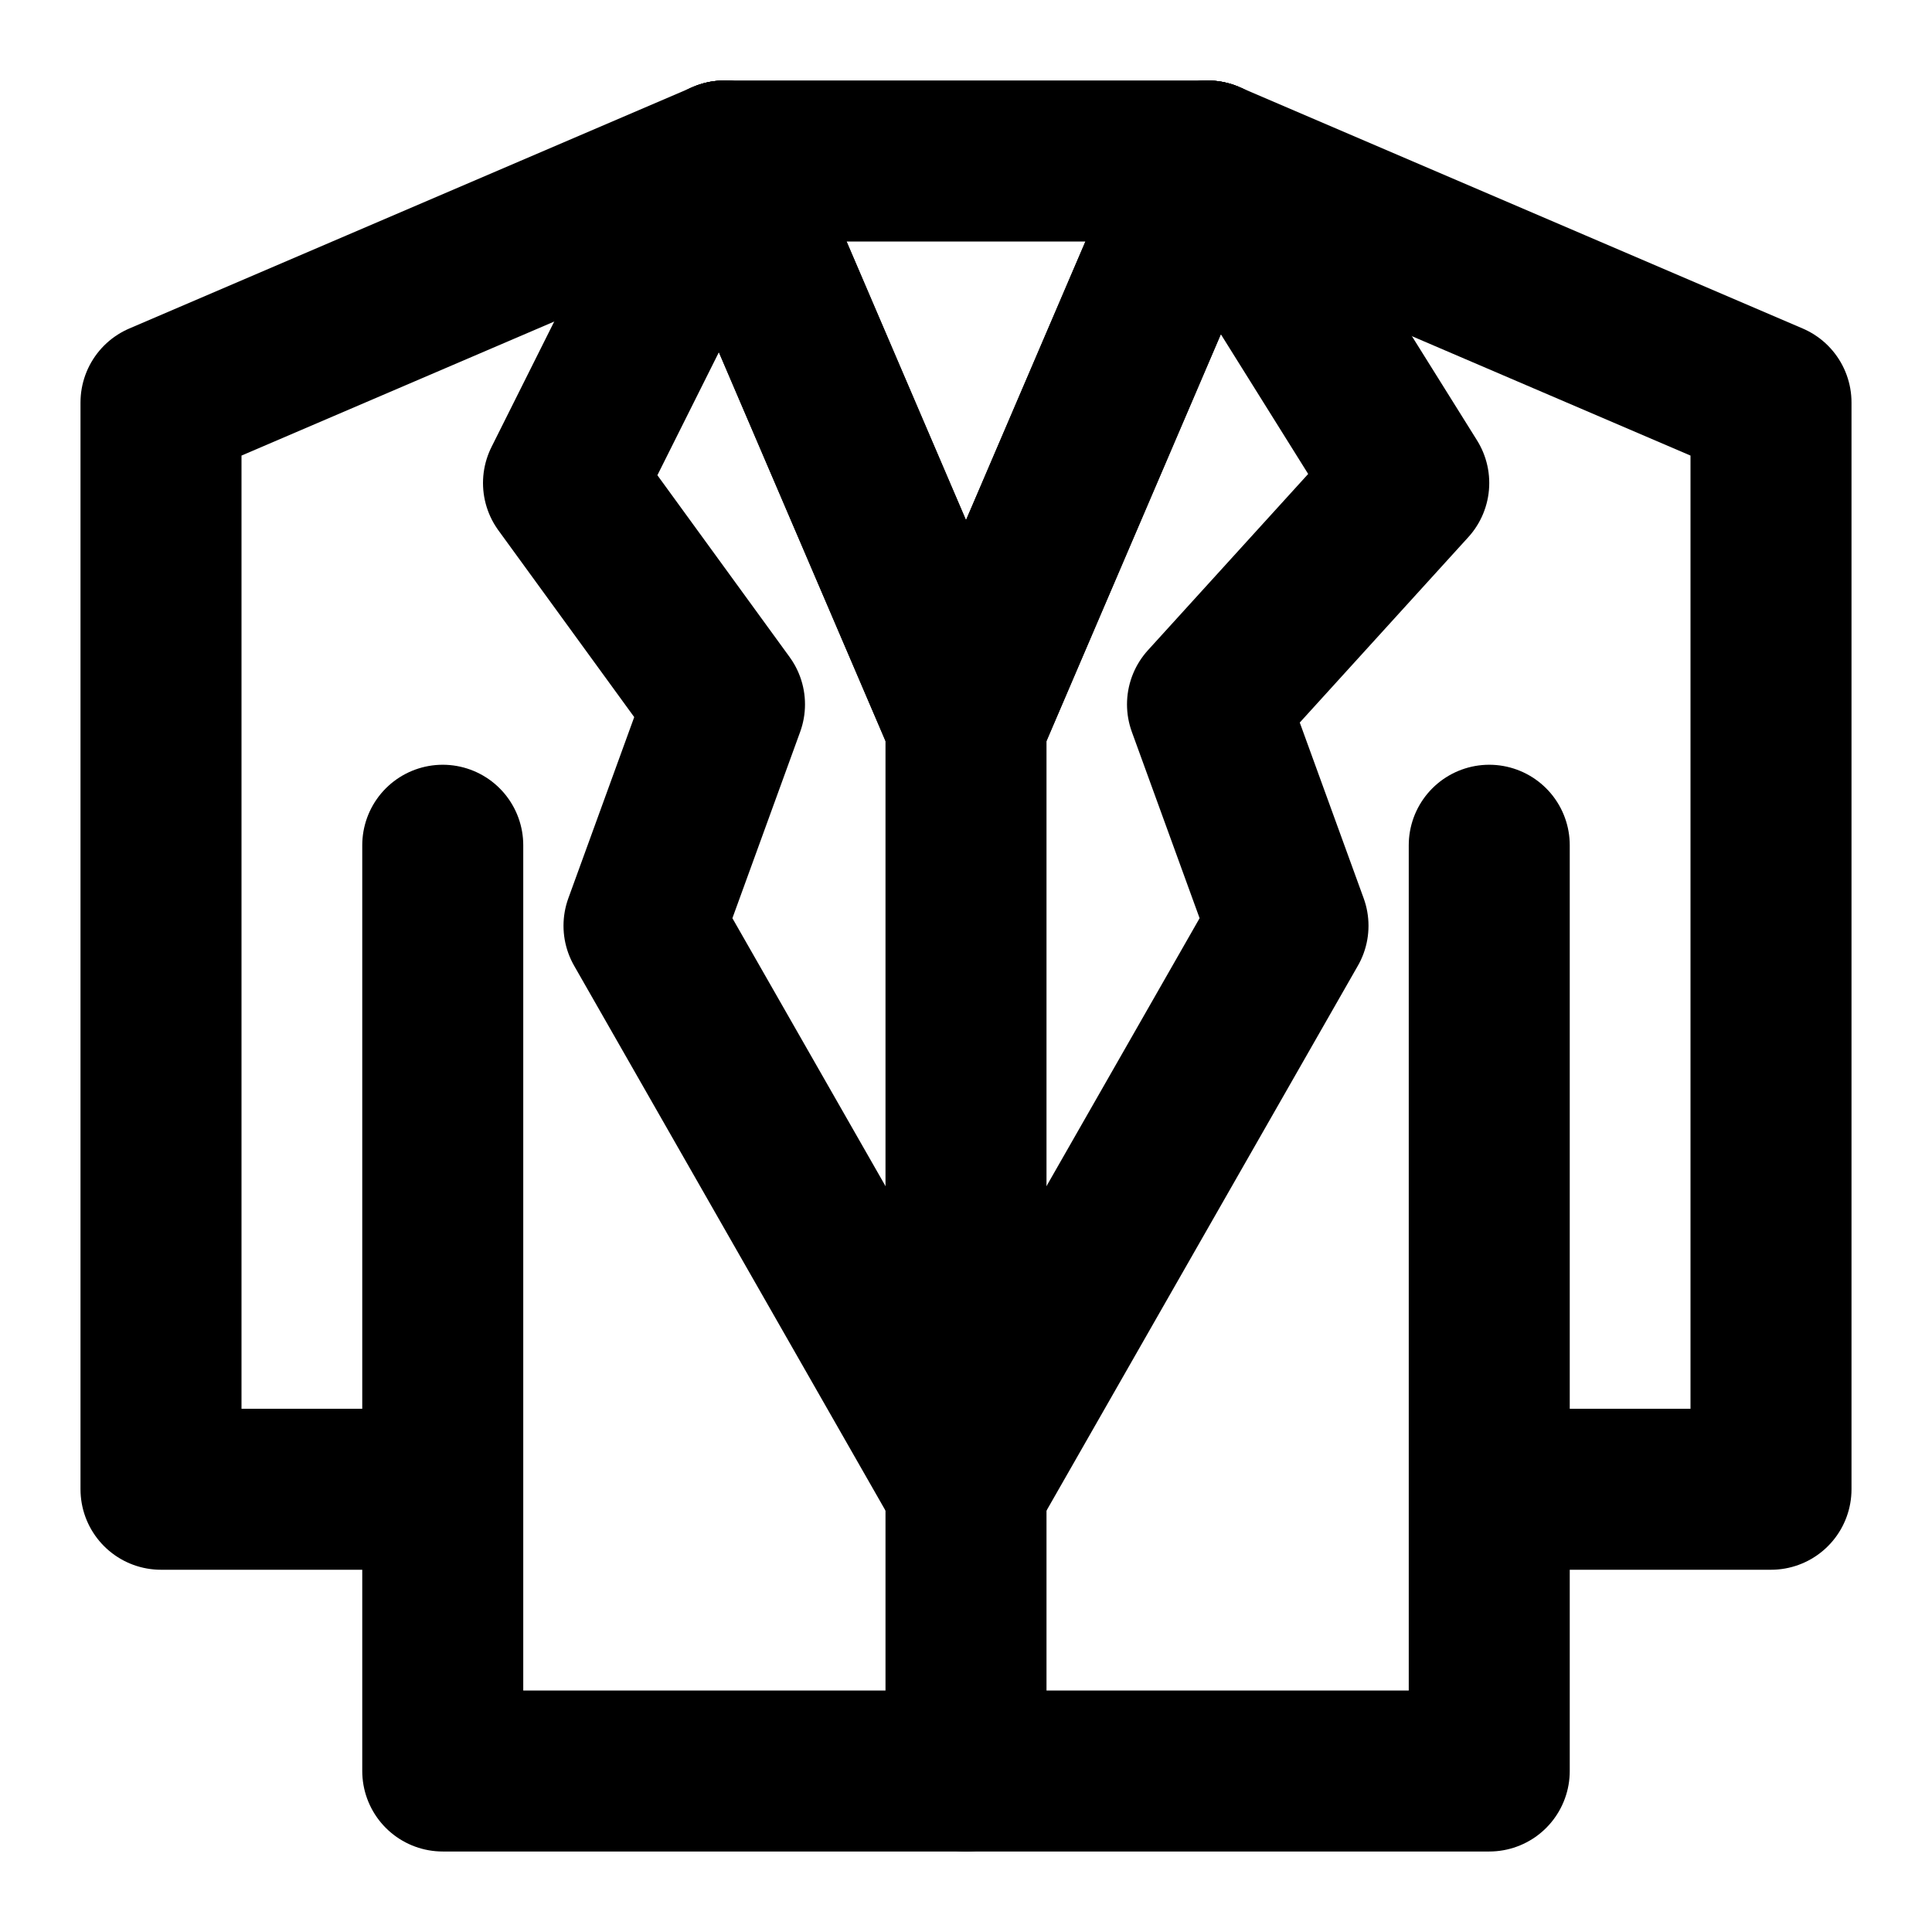
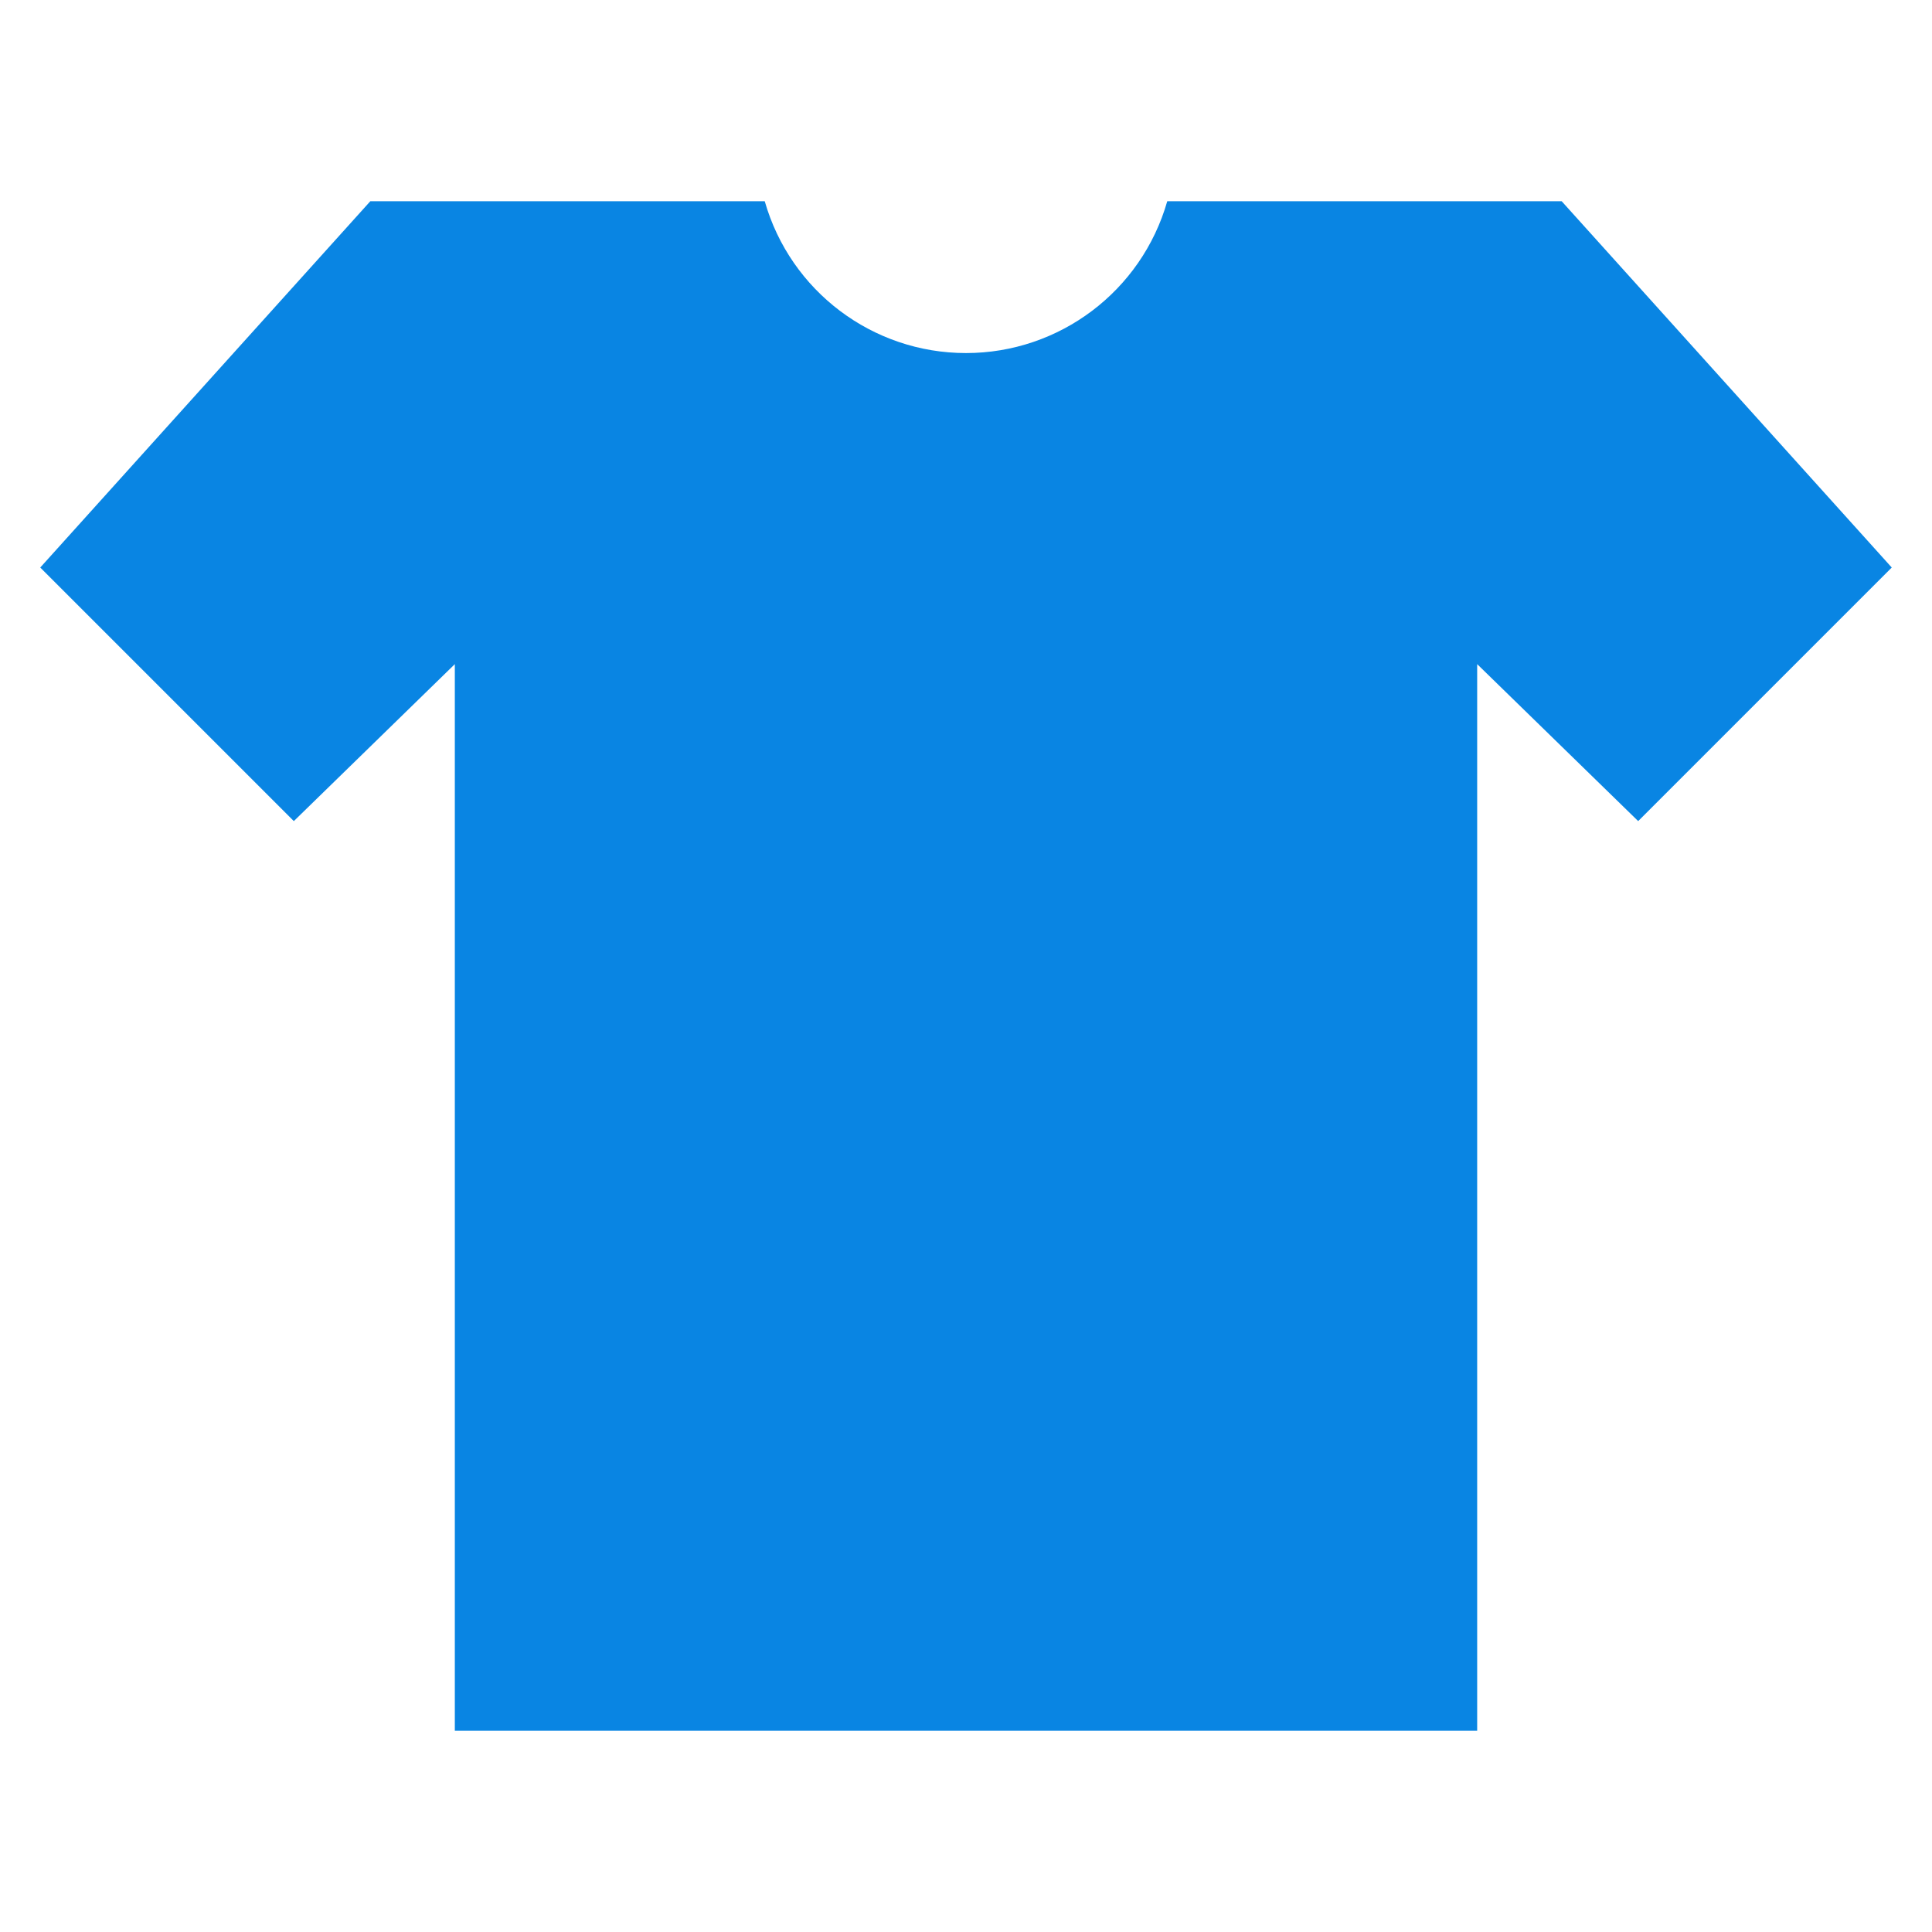
- <svg xmlns="http://www.w3.org/2000/svg" width="800px" height="800px" viewBox="0 0 48 48" fill="none">
+ <svg xmlns="http://www.w3.org/2000/svg" viewBox="0 0 48 48" fill="#0985E3">
  <g id="SVGRepo_bgCarrier" stroke-width="0" />
  <g id="SVGRepo_tracerCarrier" stroke-linecap="round" stroke-linejoin="round" />
  <g id="SVGRepo_iconCarrier">
-     <rect width="48" height="48" fill="none" fill-opacity="0.01" />
-     <path d="M37 21V37M11 37V44H37V37M11 37H4V10L18 4H30L44 10V37H37M11 37V21" stroke="#000000" stroke-width="4" stroke-linecap="round" stroke-linejoin="round" />
-     <path d="M30 4L24 18M24 18L18 4M24 18V37V44" stroke="#000000" stroke-width="4" stroke-linecap="round" stroke-linejoin="round" />
-     <path d="M30 4L24 18" stroke="#000000" stroke-width="4" stroke-linecap="round" stroke-linejoin="round" />
-     <path d="M24 18L18 4" stroke="#000000" stroke-width="4" stroke-linecap="round" stroke-linejoin="round" />
-     <path d="M18 4L14 12L18 17.5L16 23L24 37" stroke="#000000" stroke-width="4" stroke-linecap="round" stroke-linejoin="round" />
-     <path d="M30 4L35 12L30 17.5L32 23L24 37" stroke="#000000" stroke-width="4" stroke-linecap="round" stroke-linejoin="round" />
+     <g id="Layer_2" data-name="Layer 2">
+       <g id="invisible_box" data-name="invisible box">
+         <rect width="48" height="48" fill="none" />
+       </g>
+       <g id="icons_Q2" data-name="icons Q2">
+         <path d="M40.7,20.4l-4-3.9V43H11.3V16.5l-4,3.9L1,14.1,9.2,5H19A5.2,5.2,0,0,0,29,5h9.8L47,14.1Z" />
+       </g>
+     </g>
  </g>
</svg>
